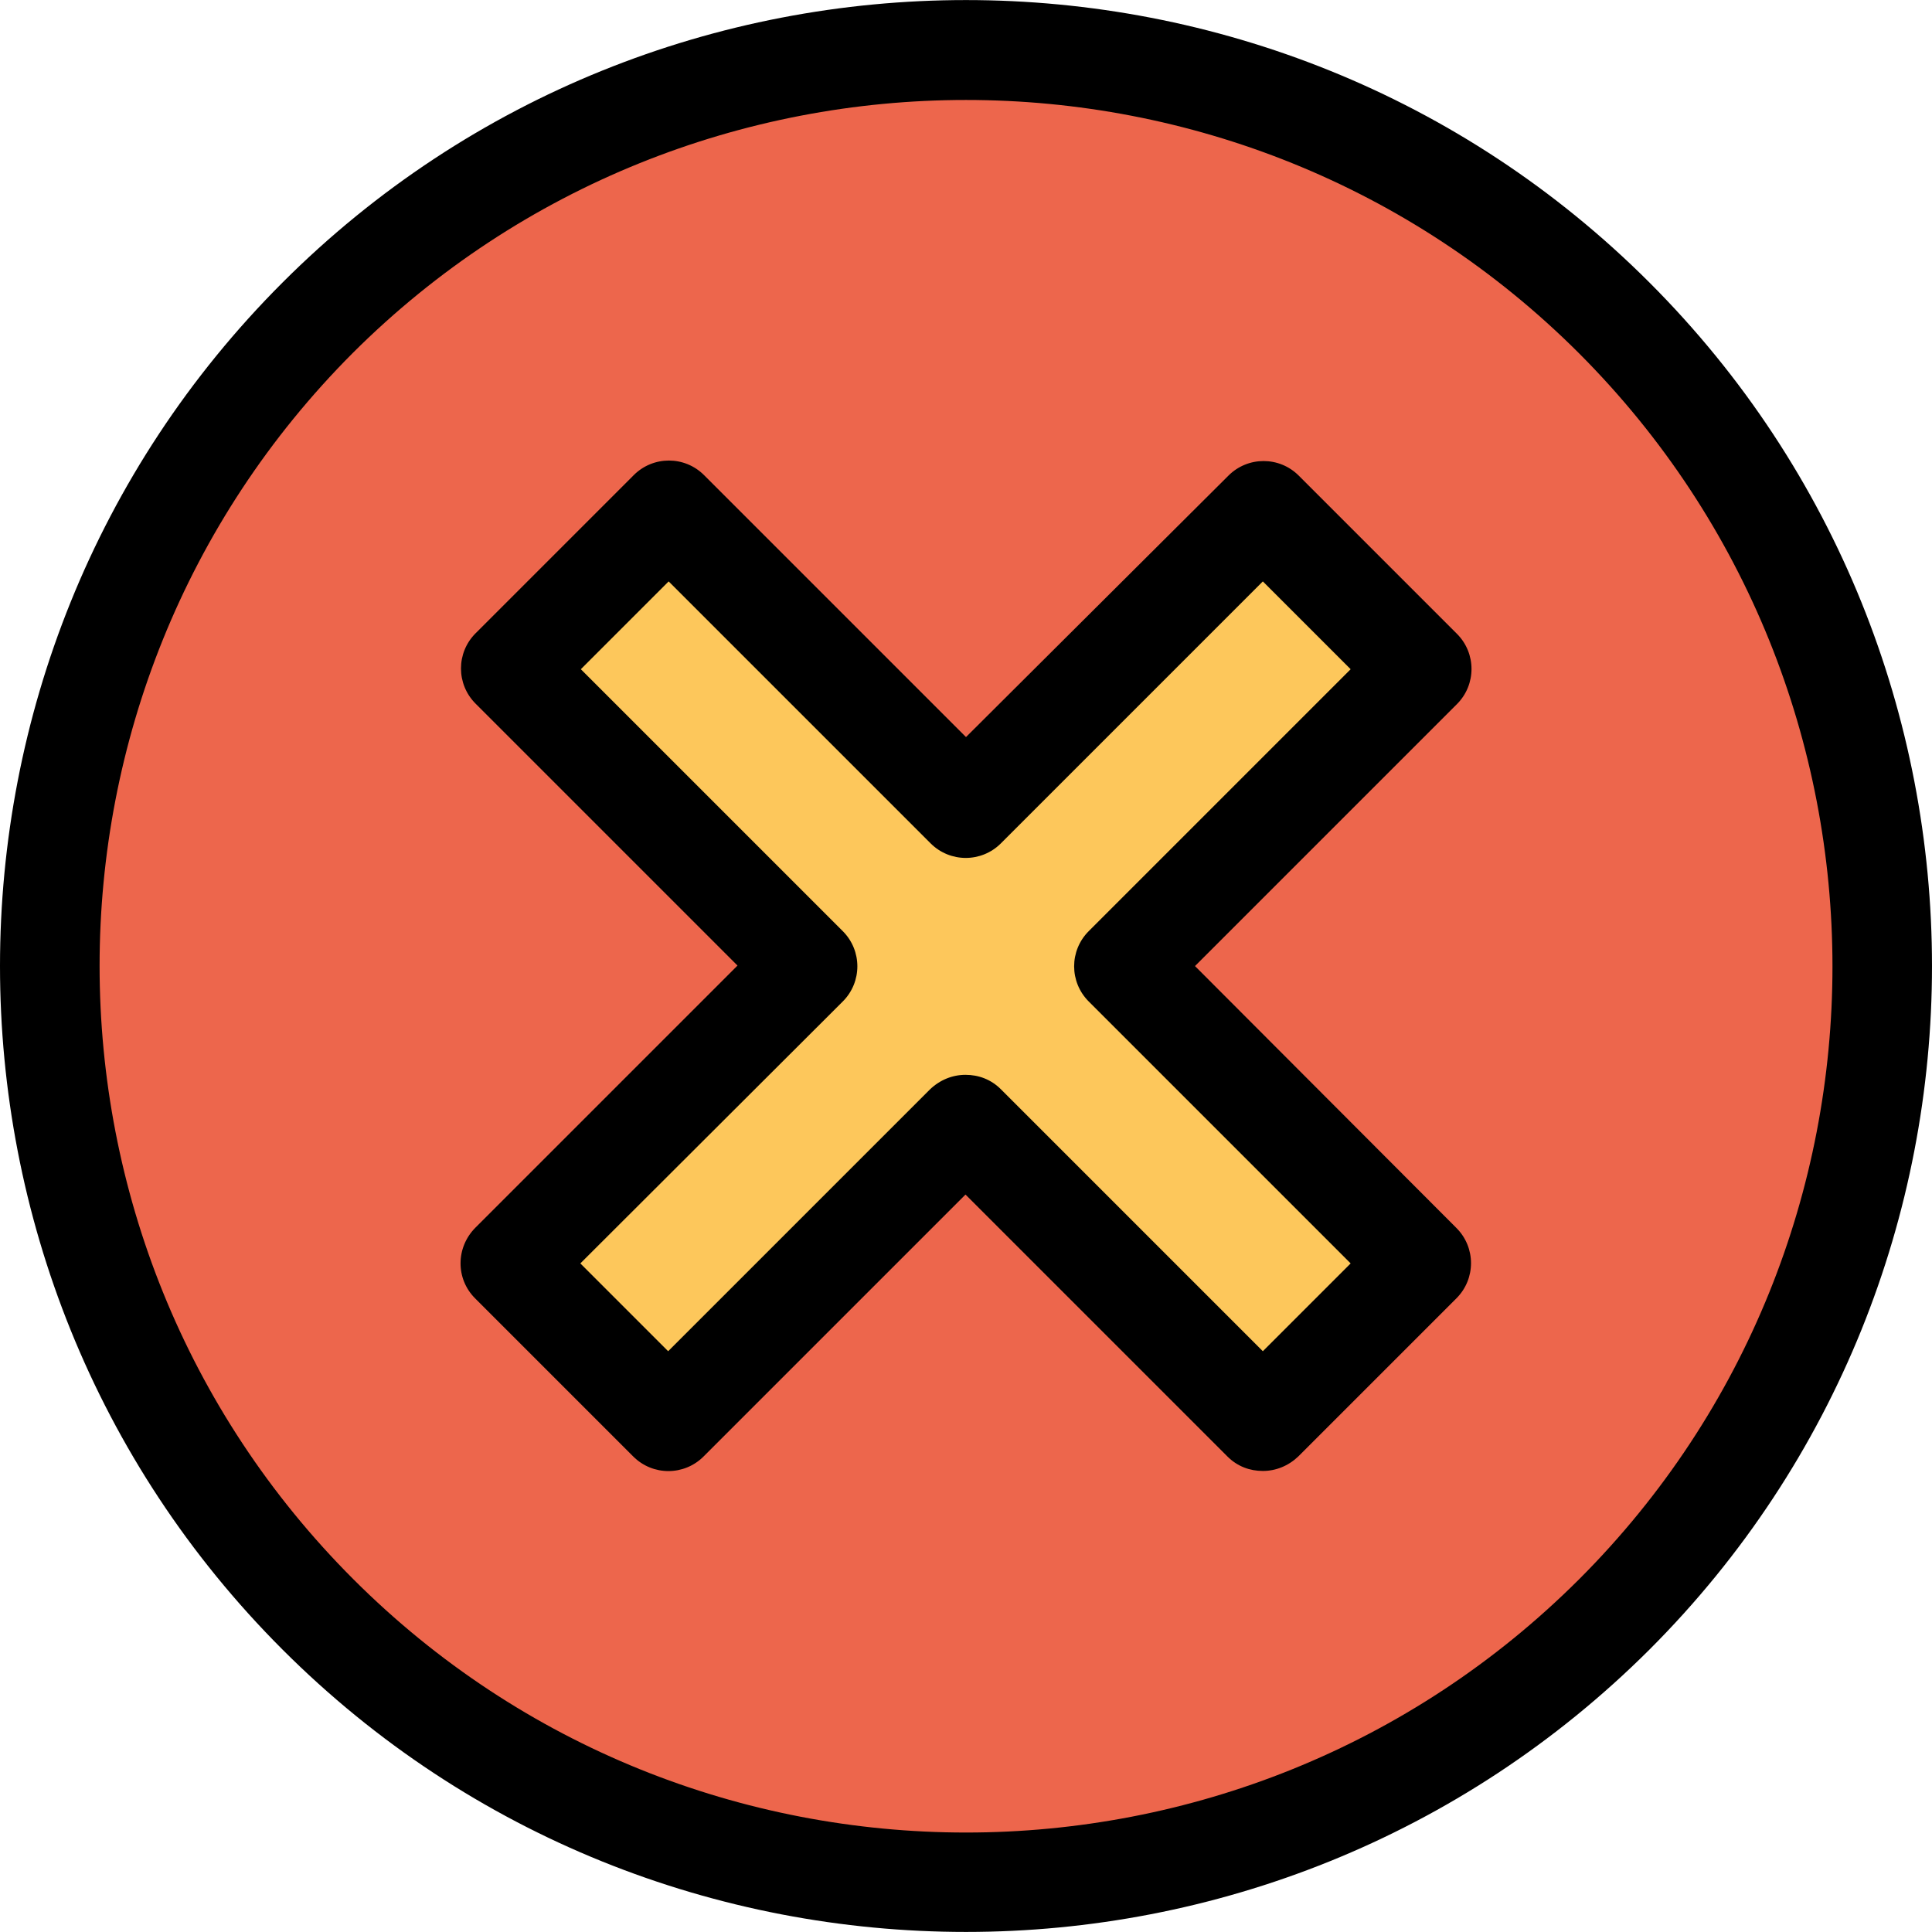
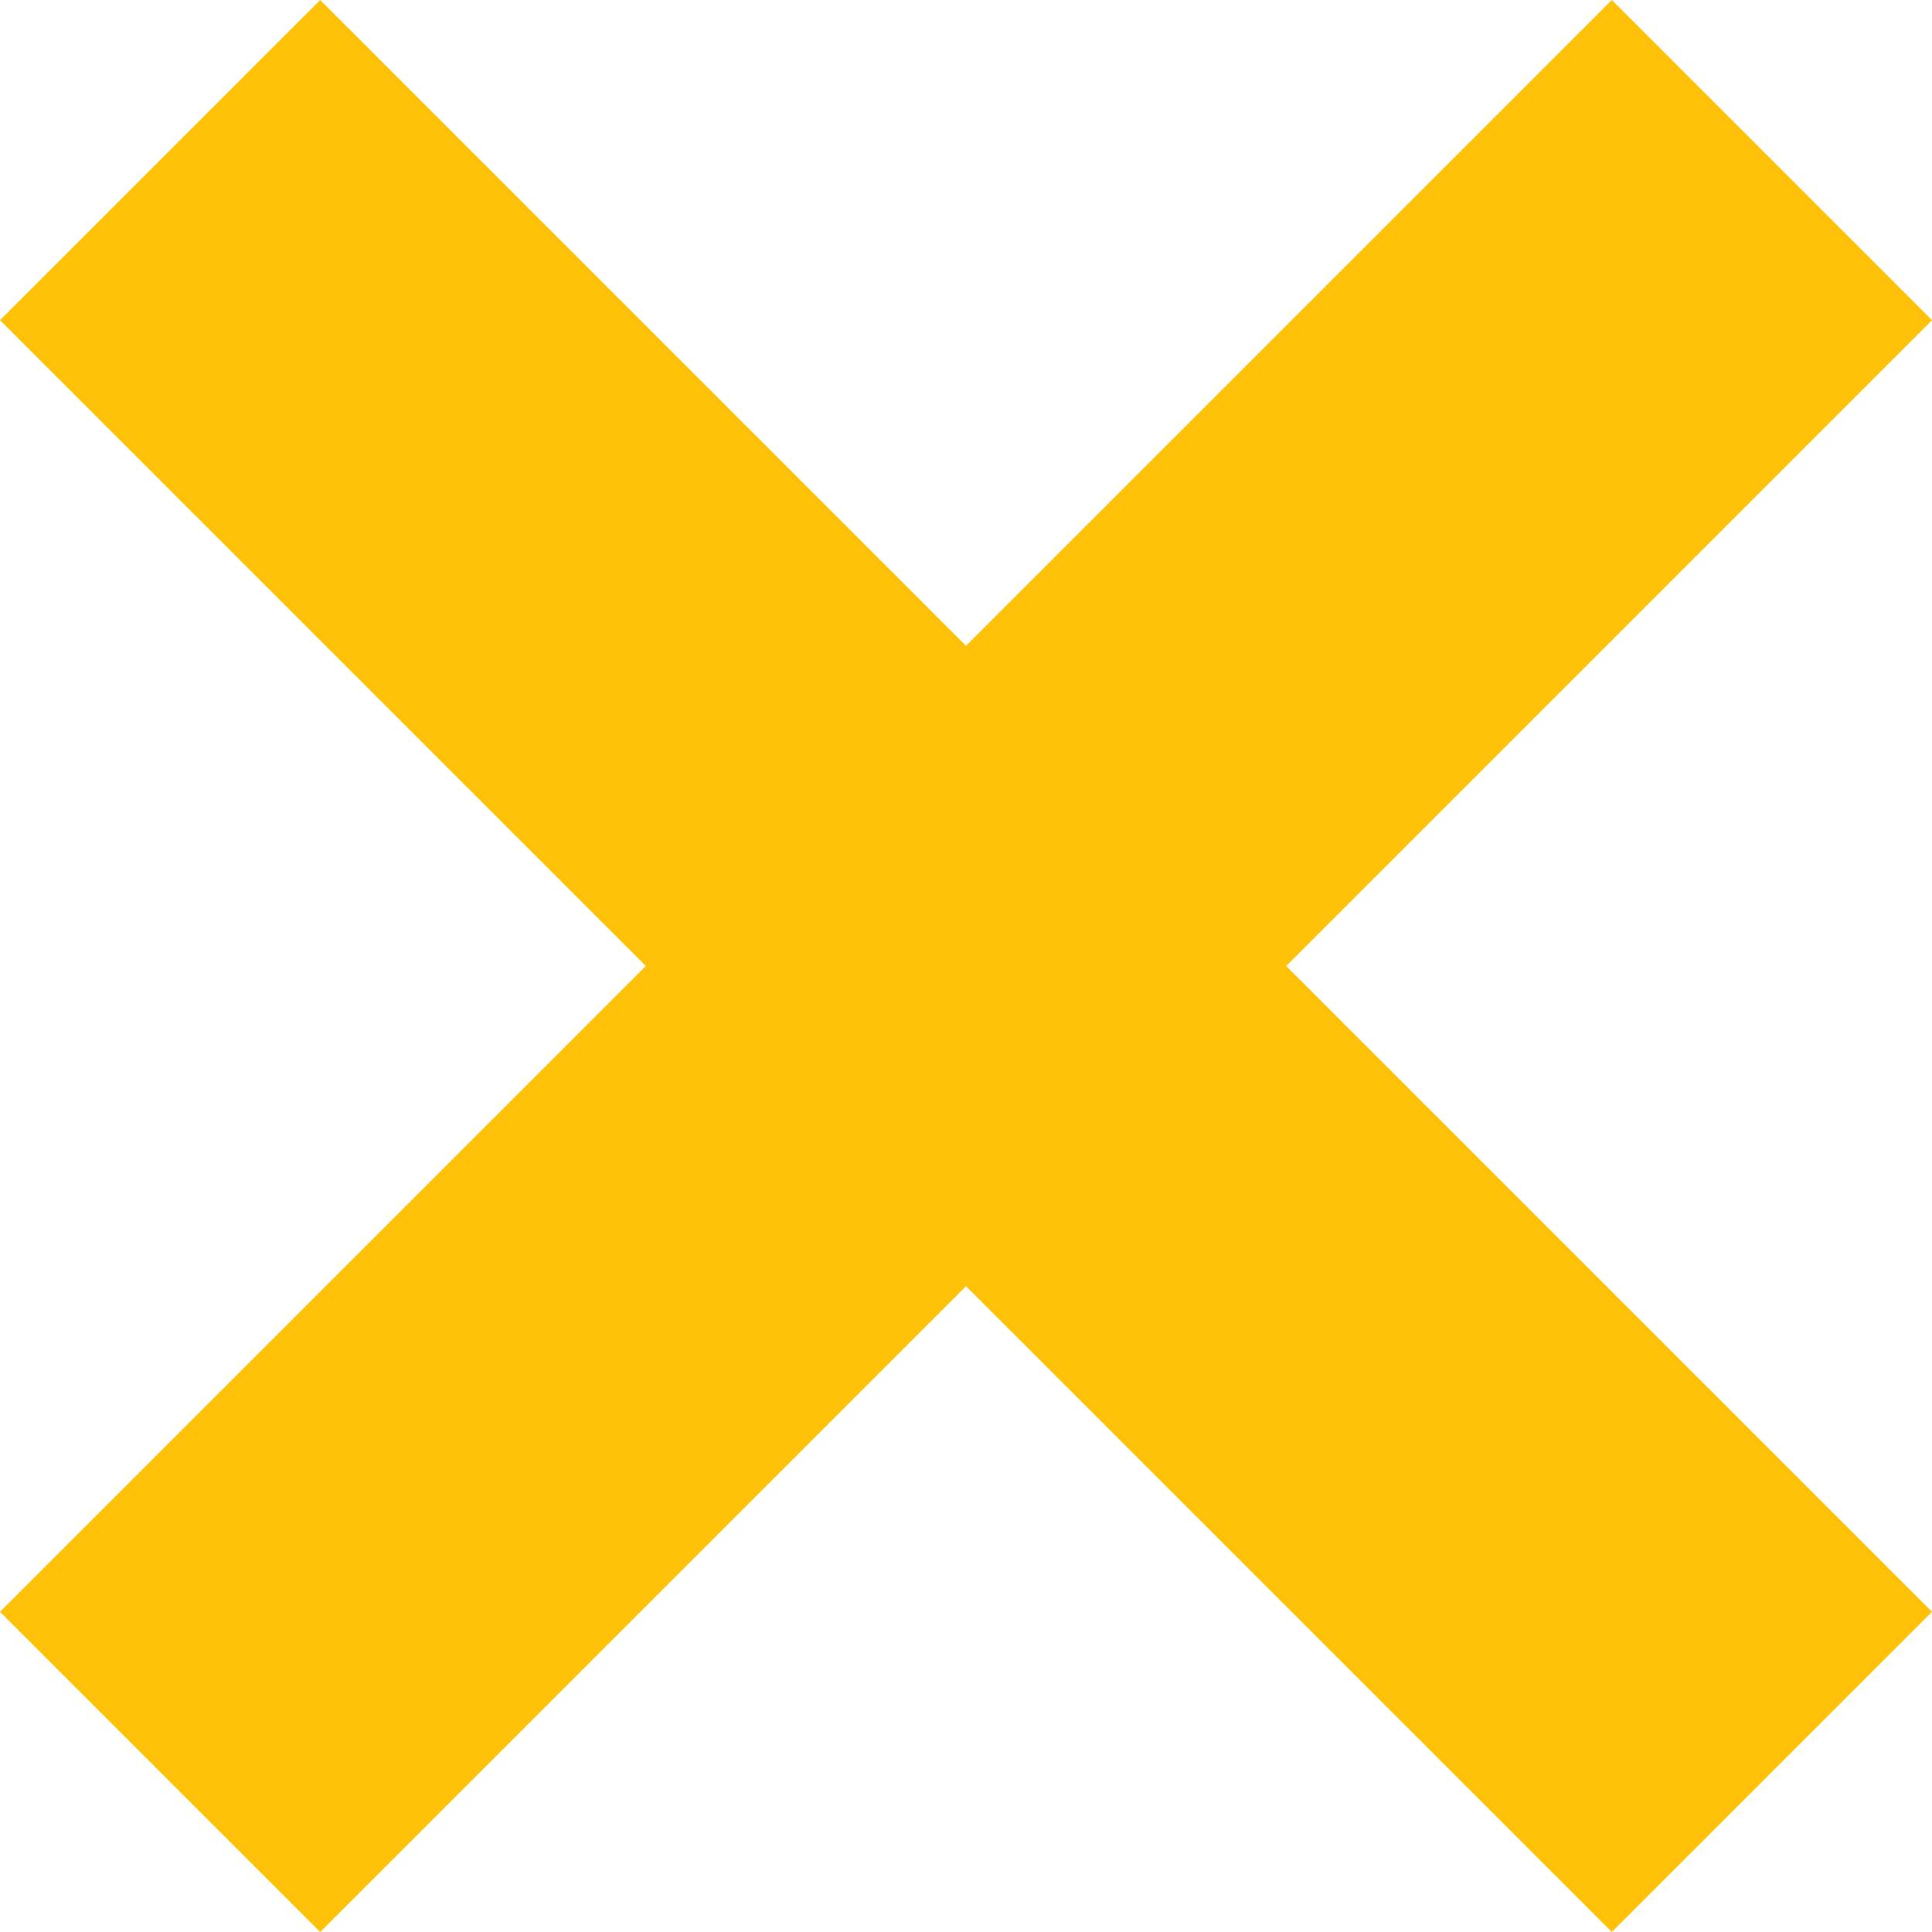
- <svg xmlns="http://www.w3.org/2000/svg" version="1.1" id="Capa_1" x="0px" y="0px" viewBox="0 0 387.25 387.25" style="enable-background:new 0 0 387.25 387.25;" xml:space="preserve">
-   <path style="fill:#ED664C;" d="M323.525,63.737c71.7,71.8,71.7,188.1,0,259.9c-71.8,71.7-188.1,71.7-259.9,0  c-71.7-71.8-71.7-188.1,0-259.9C135.425-8.063,251.825-8.063,323.525,63.737z M225.325,193.637l59.6-59.6l-31.7-31.7l-59.6,59.6  l-59.6-59.6l-31.7,31.7l59.6,59.6l-59.6,59.6l31.7,31.7l59.6-59.6l59.6,59.6l31.7-31.7L225.325,193.637z" />
-   <polygon style="fill:#FDC75B;" points="284.925,134.037 225.325,193.637 284.925,253.238 253.225,284.938 193.625,225.338   134.025,284.938 102.325,253.238 161.925,193.637 102.325,134.037 134.025,102.337 193.625,161.938 253.225,102.337 " />
-   <path d="M193.625,387.237c49.6,0,99.2-18.9,137-56.6c75.5-75.5,75.5-198.5,0-274l0,0c-75.5-75.5-198.5-75.5-274,0s-75.5,198.5,0,274  C94.425,368.438,144.025,387.237,193.625,387.237z M70.725,70.738c33.9-33.8,78.4-50.7,122.9-50.7s89,16.9,122.9,50.8  c67.7,67.8,67.7,178,0,245.7c-67.8,67.7-178,67.7-245.7,0C3.025,248.738,3.025,138.537,70.725,70.738z" />
-   <path d="M95.225,260.237l31.7,31.7c3.9,3.9,10.2,3.9,14.1,0l52.5-52.5l52.5,52.5c2,2,4.5,2.9,7.1,2.9s5.1-1,7.1-2.9l31.7-31.7  c3.9-3.9,3.9-10.2,0-14.1l-52.4-52.5l52.5-52.5c3.9-3.9,3.9-10.2,0-14.1l-31.7-31.7c-3.9-3.9-10.2-3.9-14.1,0l-52.6,52.4l-52.5-52.5  c-3.9-3.9-10.2-3.9-14.1,0l-31.7,31.7c-3.9,3.9-3.9,10.2,0,14.1l52.5,52.5l-52.5,52.5C91.325,250.037,91.325,256.338,95.225,260.237  z M168.925,200.738c3.9-3.9,3.9-10.2,0-14.1l-52.5-52.5l17.6-17.6l52.5,52.5c3.9,3.9,10.2,3.9,14.1,0l52.5-52.5l17.6,17.6  l-52.5,52.5c-3.9,3.9-3.9,10.2,0,14.1l52.5,52.5l-17.6,17.6l-52.5-52.5c-2-2-4.5-2.9-7.1-2.9s-5.1,1-7.1,2.9l-52.5,52.5l-17.6-17.6  L168.925,200.738z" />
+ <svg xmlns="http://www.w3.org/2000/svg" version="1.1" width="512" height="512" x="0" y="0" viewBox="0 0 512.001 512.001" style="enable-background:new 0 0 512 512" xml:space="preserve" class="">
  <g>
- </g>
-   <g>
- </g>
-   <g>
- </g>
-   <g>
- </g>
-   <g>
- </g>
-   <g>
- </g>
-   <g>
- </g>
-   <g>
- </g>
-   <g>
- </g>
-   <g>
- </g>
-   <g>
- </g>
-   <g>
- </g>
-   <g>
- </g>
-   <g>
- </g>
-   <g>
- </g>
+     <g>
+       <path d="m512.001 84.853-84.853-84.853-171.147 171.147-69.853 84.853 69.853 84.854 171.147 171.147 84.853-84.853-171.148-171.148z" fill="#ffc107" data-original="#cc3245" style="" />
+       <path d="m84.853 0-84.853 84.853 171.148 171.147-171.148 171.148 84.853 84.853 171.148-171.147v-169.707z" fill="#ffc107" data-original="#ff3e3a" style="" class="" />
+     </g>
+   </g>
</svg>
